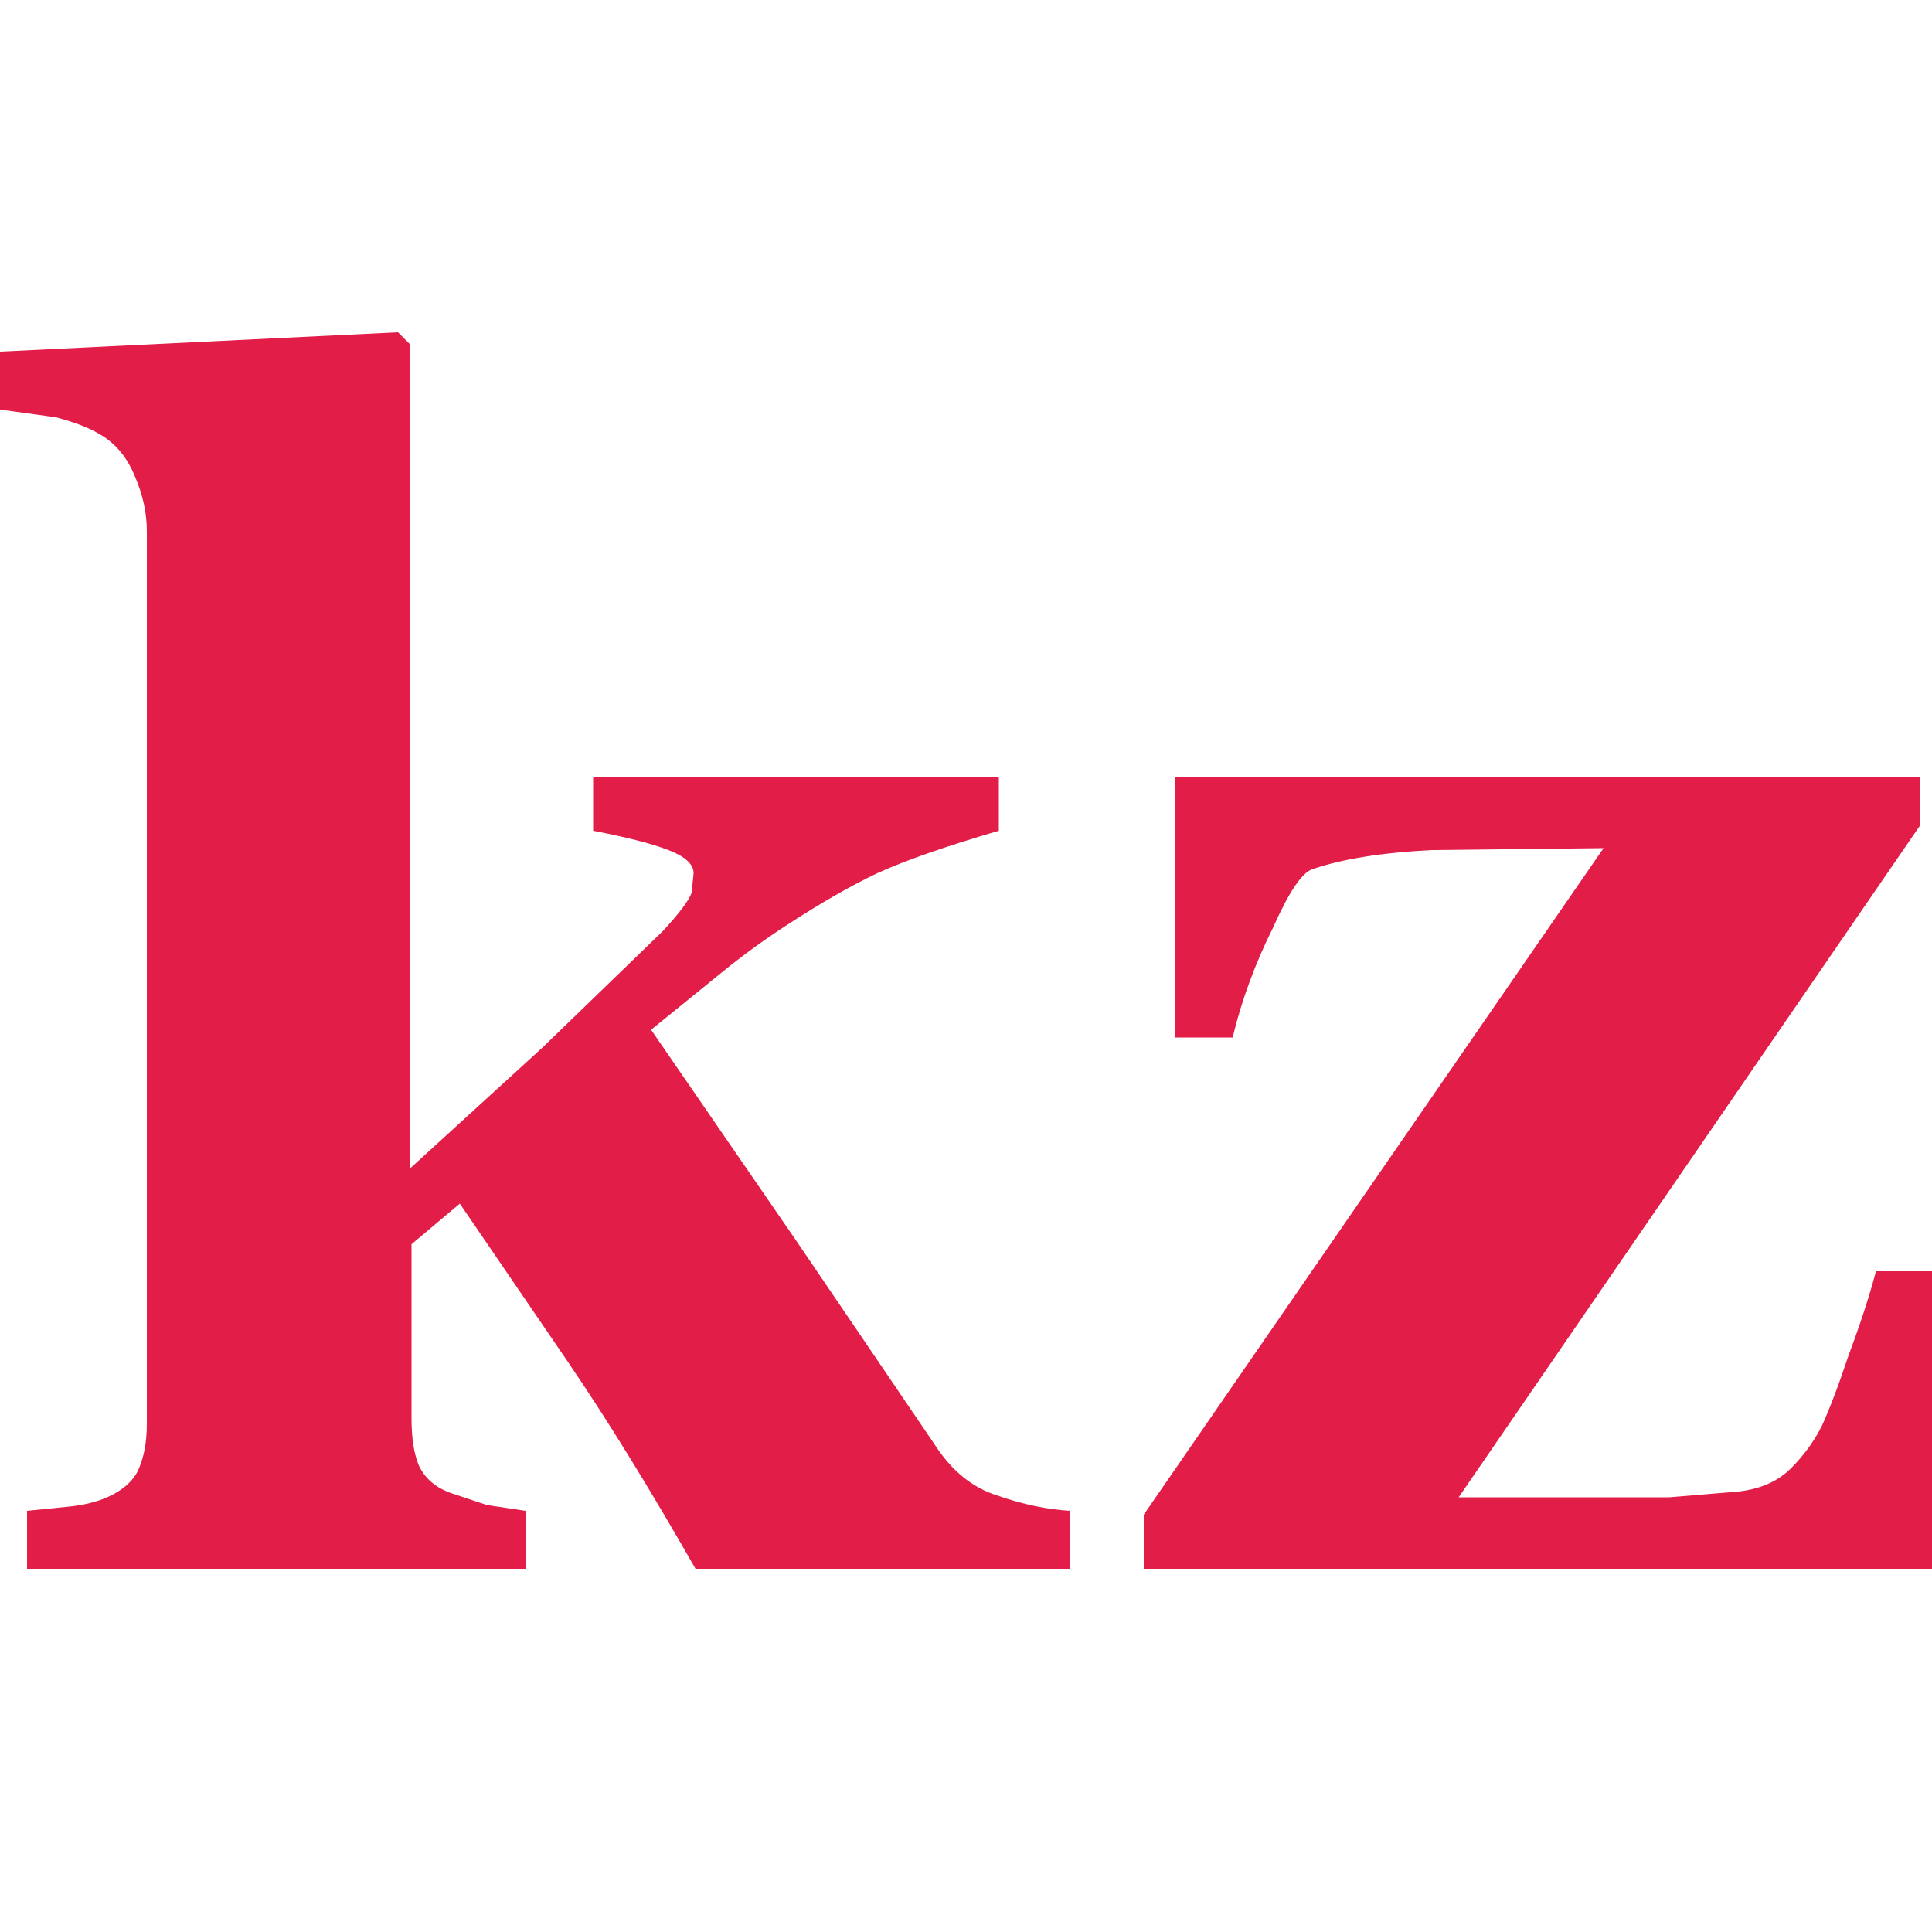
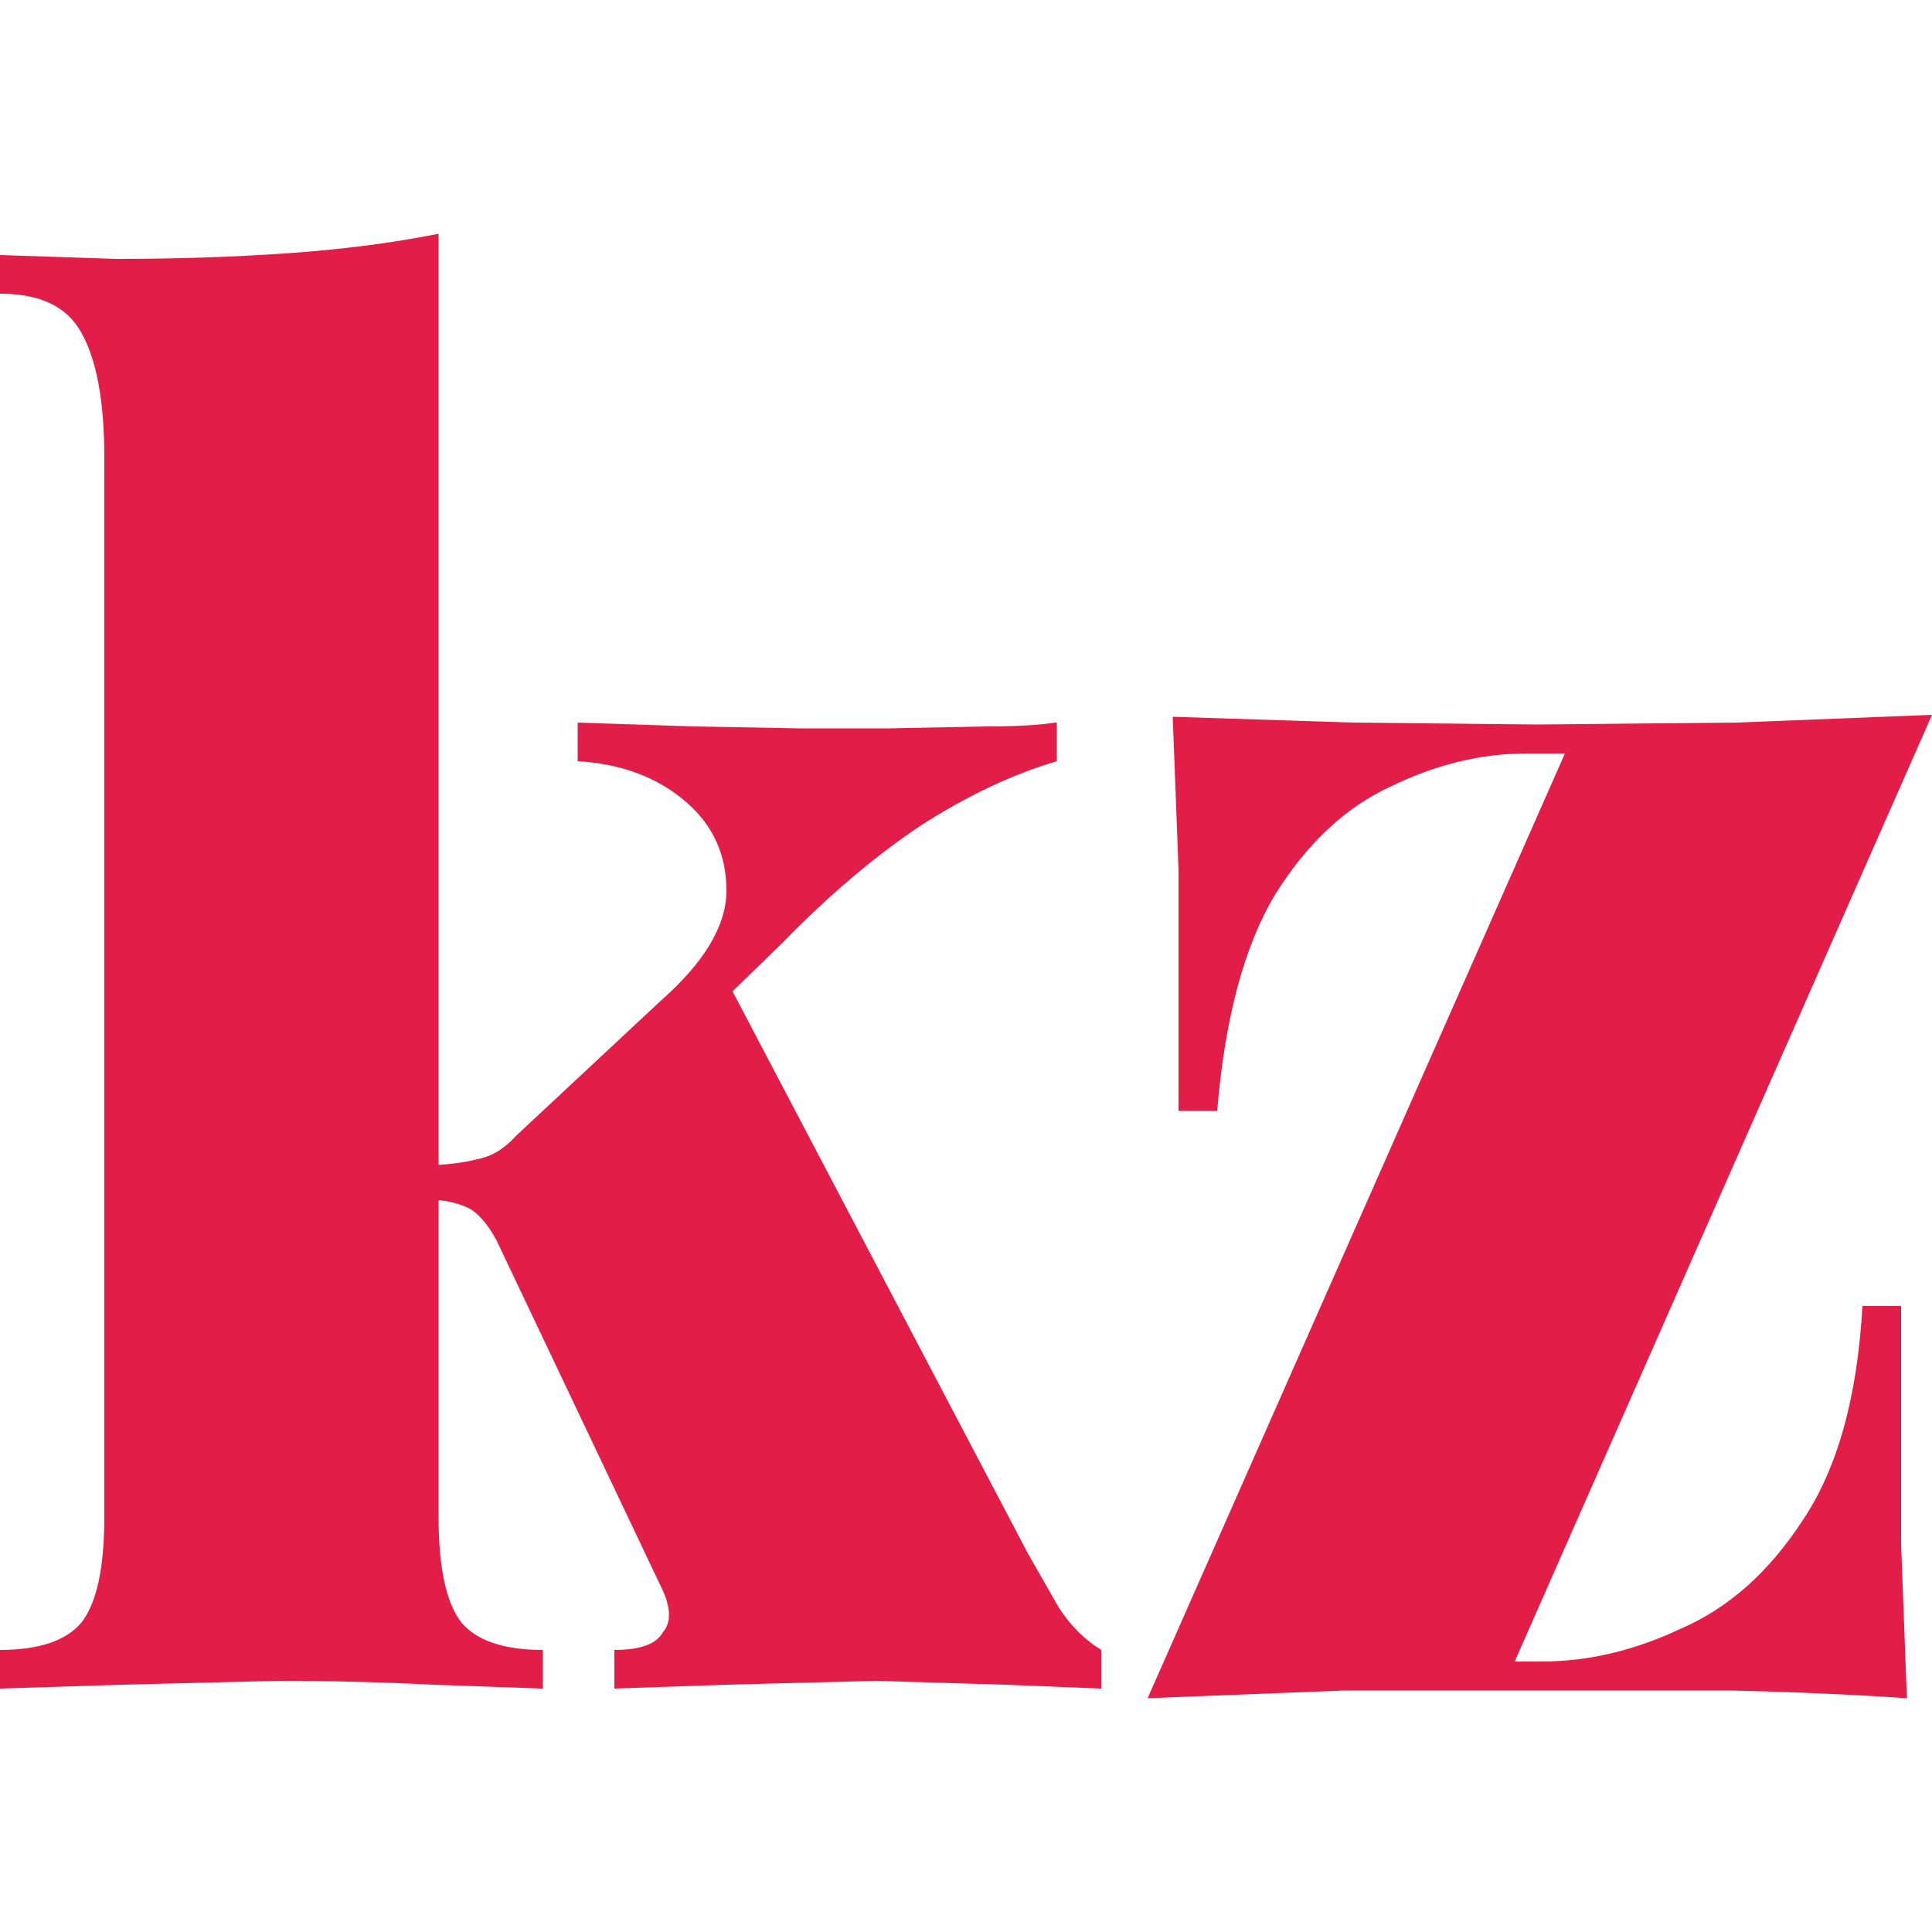
<svg xmlns="http://www.w3.org/2000/svg" viewBox="0 0 100 100">
-   <path d="M100 81.2H59.2v-2.8L83 43.9l-8.9.1q-3.9.2-6.2 1-.8.3-2 3-1.4 2.8-2.1 5.7h-3V40.2h38.6v2.5L75.5 77.5H86.4l3.6-.3q1.7-.2 2.7-1.2 1-1 1.6-2.2.6-1.3 1.4-3.7.9-2.4 1.4-4.3h2.9ZM55.4 81.2H36q-3.6-6.3-6.6-10.7l-5.6-8.2-2.5 2.1v9q0 1.6.4 2.5.5 1 1.7 1.4l1.8.6 2 .3v3H1.4v-3l2-.2q1.1-.1 1.9-.4 1.3-.5 1.8-1.4.5-1 .5-2.5V27.5q0-1.4-.6-2.8-.6-1.5-1.8-2.2-.8-.5-2.3-.9L0 21.2v-3l20.6-1 .6.6v42.7l6.9-6.3 6.2-6q1.3-1.4 1.5-2l.1-1q0-.7-1.3-1.2t-3.9-1v-2.8h21V43q-4.1 1.2-6.3 2.2-2.1 1-4.7 2.7-1.7 1.1-3.3 2.4l-3.7 3 7.5 10.9 7.2 10.6q1.3 2 3.2 2.6 2 .7 3.8.8z" style="fill:#e11d48" />
+   <path d="M22.7 12v66.5q0 4 1.2 5.5 1.2 1.4 4.2 1.4v2l-5.7-.2q-3.9-.2-8-.2l-8.1.2-6.3.2v-2q3 0 4.2-1.4 1.2-1.5 1.2-5.5V23.7q0-4.4-1.2-6.5-1.1-2-4.2-2v-2l6 .2q4.8 0 9-.3t7.7-1zm32 25.4v2q-3.4 1-7 3.3-3.6 2.4-7.2 6.1L37 52.2l.7-1.3 15.5 29.5 1.6 2.8q.9 1.4 2.2 2.2v2l-5-.2-6.6-.2-7.8.2-5.8.2v-2q2 0 2.5-.9.7-.8-.1-2.4l-8.5-17.9q-.7-1.3-1.5-1.7-.9-.4-2-.4v-1.8q1.3 0 2.5-.3 1.1-.2 2-1.2l7.5-7q3.4-3 3.4-5.7 0-2.8-2.1-4.6-2.2-1.9-5.6-2.1v-2l6 .2 5.5.1h4.6l5-.1q2.4 0 3.6-.2zM100 37 78.4 86h1.4q3.6 0 7.2-1.7 3.7-1.6 6.3-5.6 2.7-4 3.1-11.1h2v12.3l.3 8q-4.4-.3-9.2-.4H69.6l-10.2.4L81 39h-2q-3.5 0-7 1.7-3.5 1.6-6 5.6-2.4 4-3 11.2h-2V45l-.3-7.9 9.3.3 9.6.1 10.3-.1L100 37z" style="fill:#e11d48" />
</svg>
